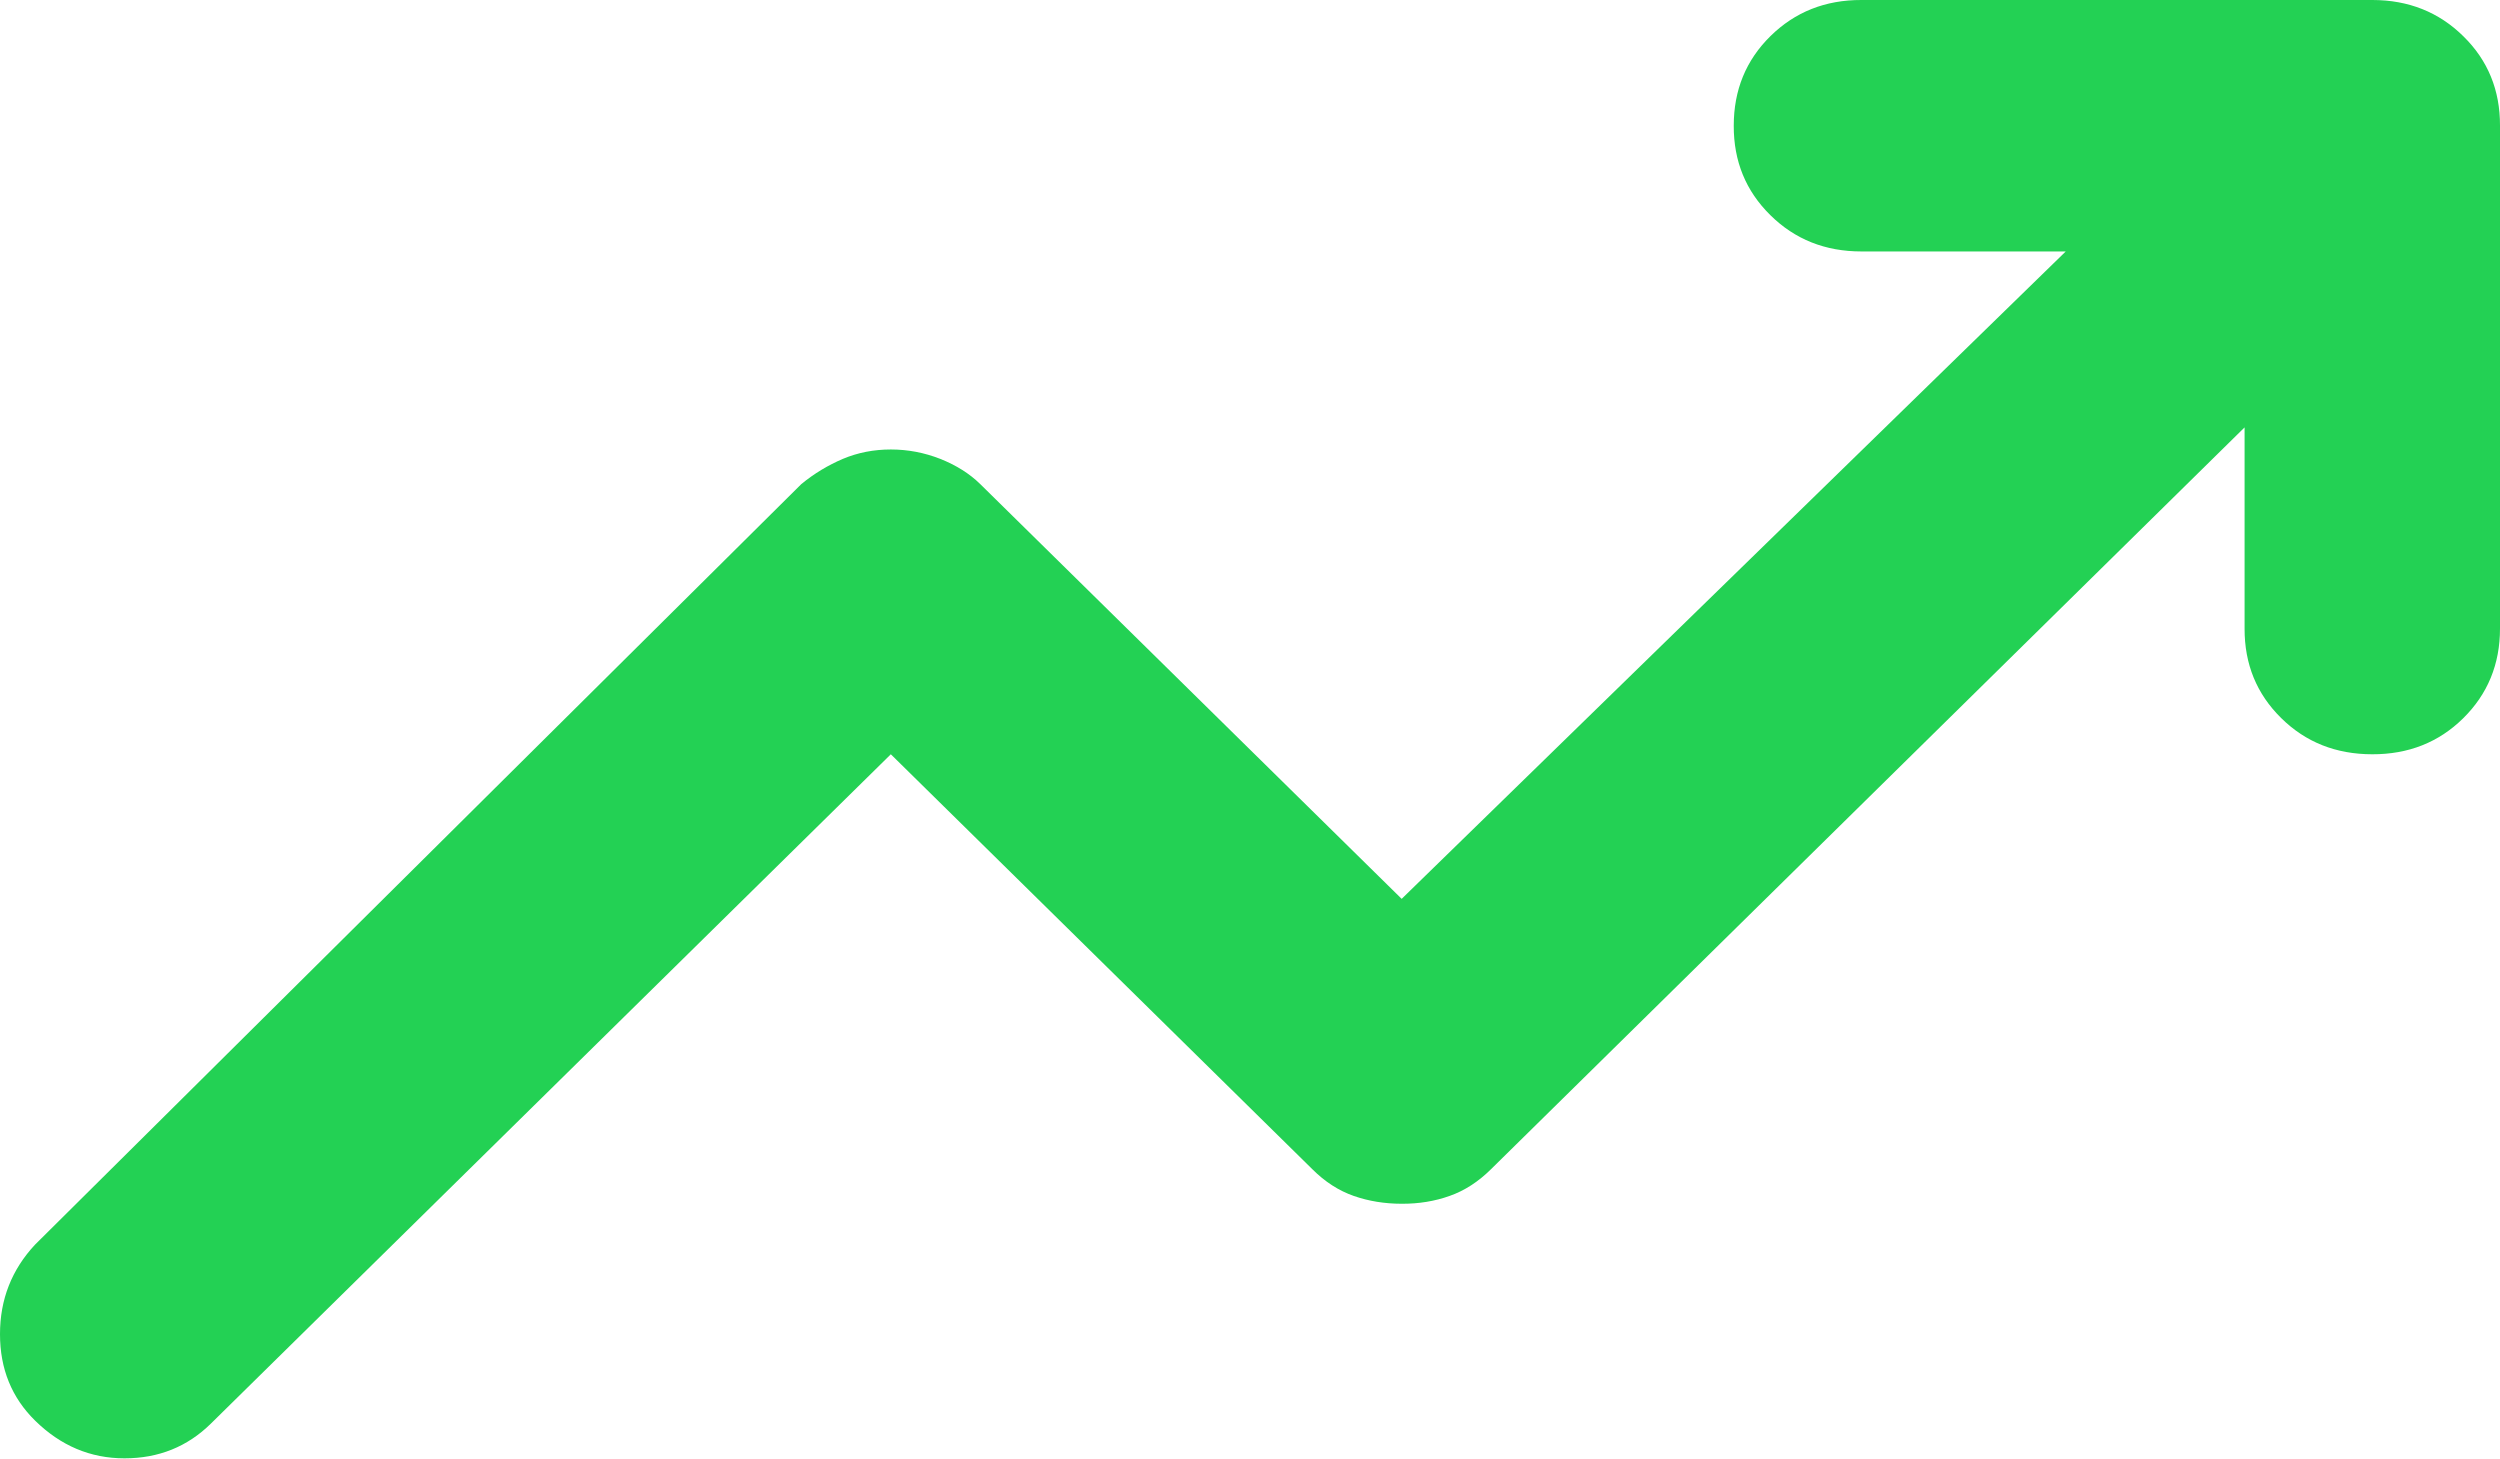
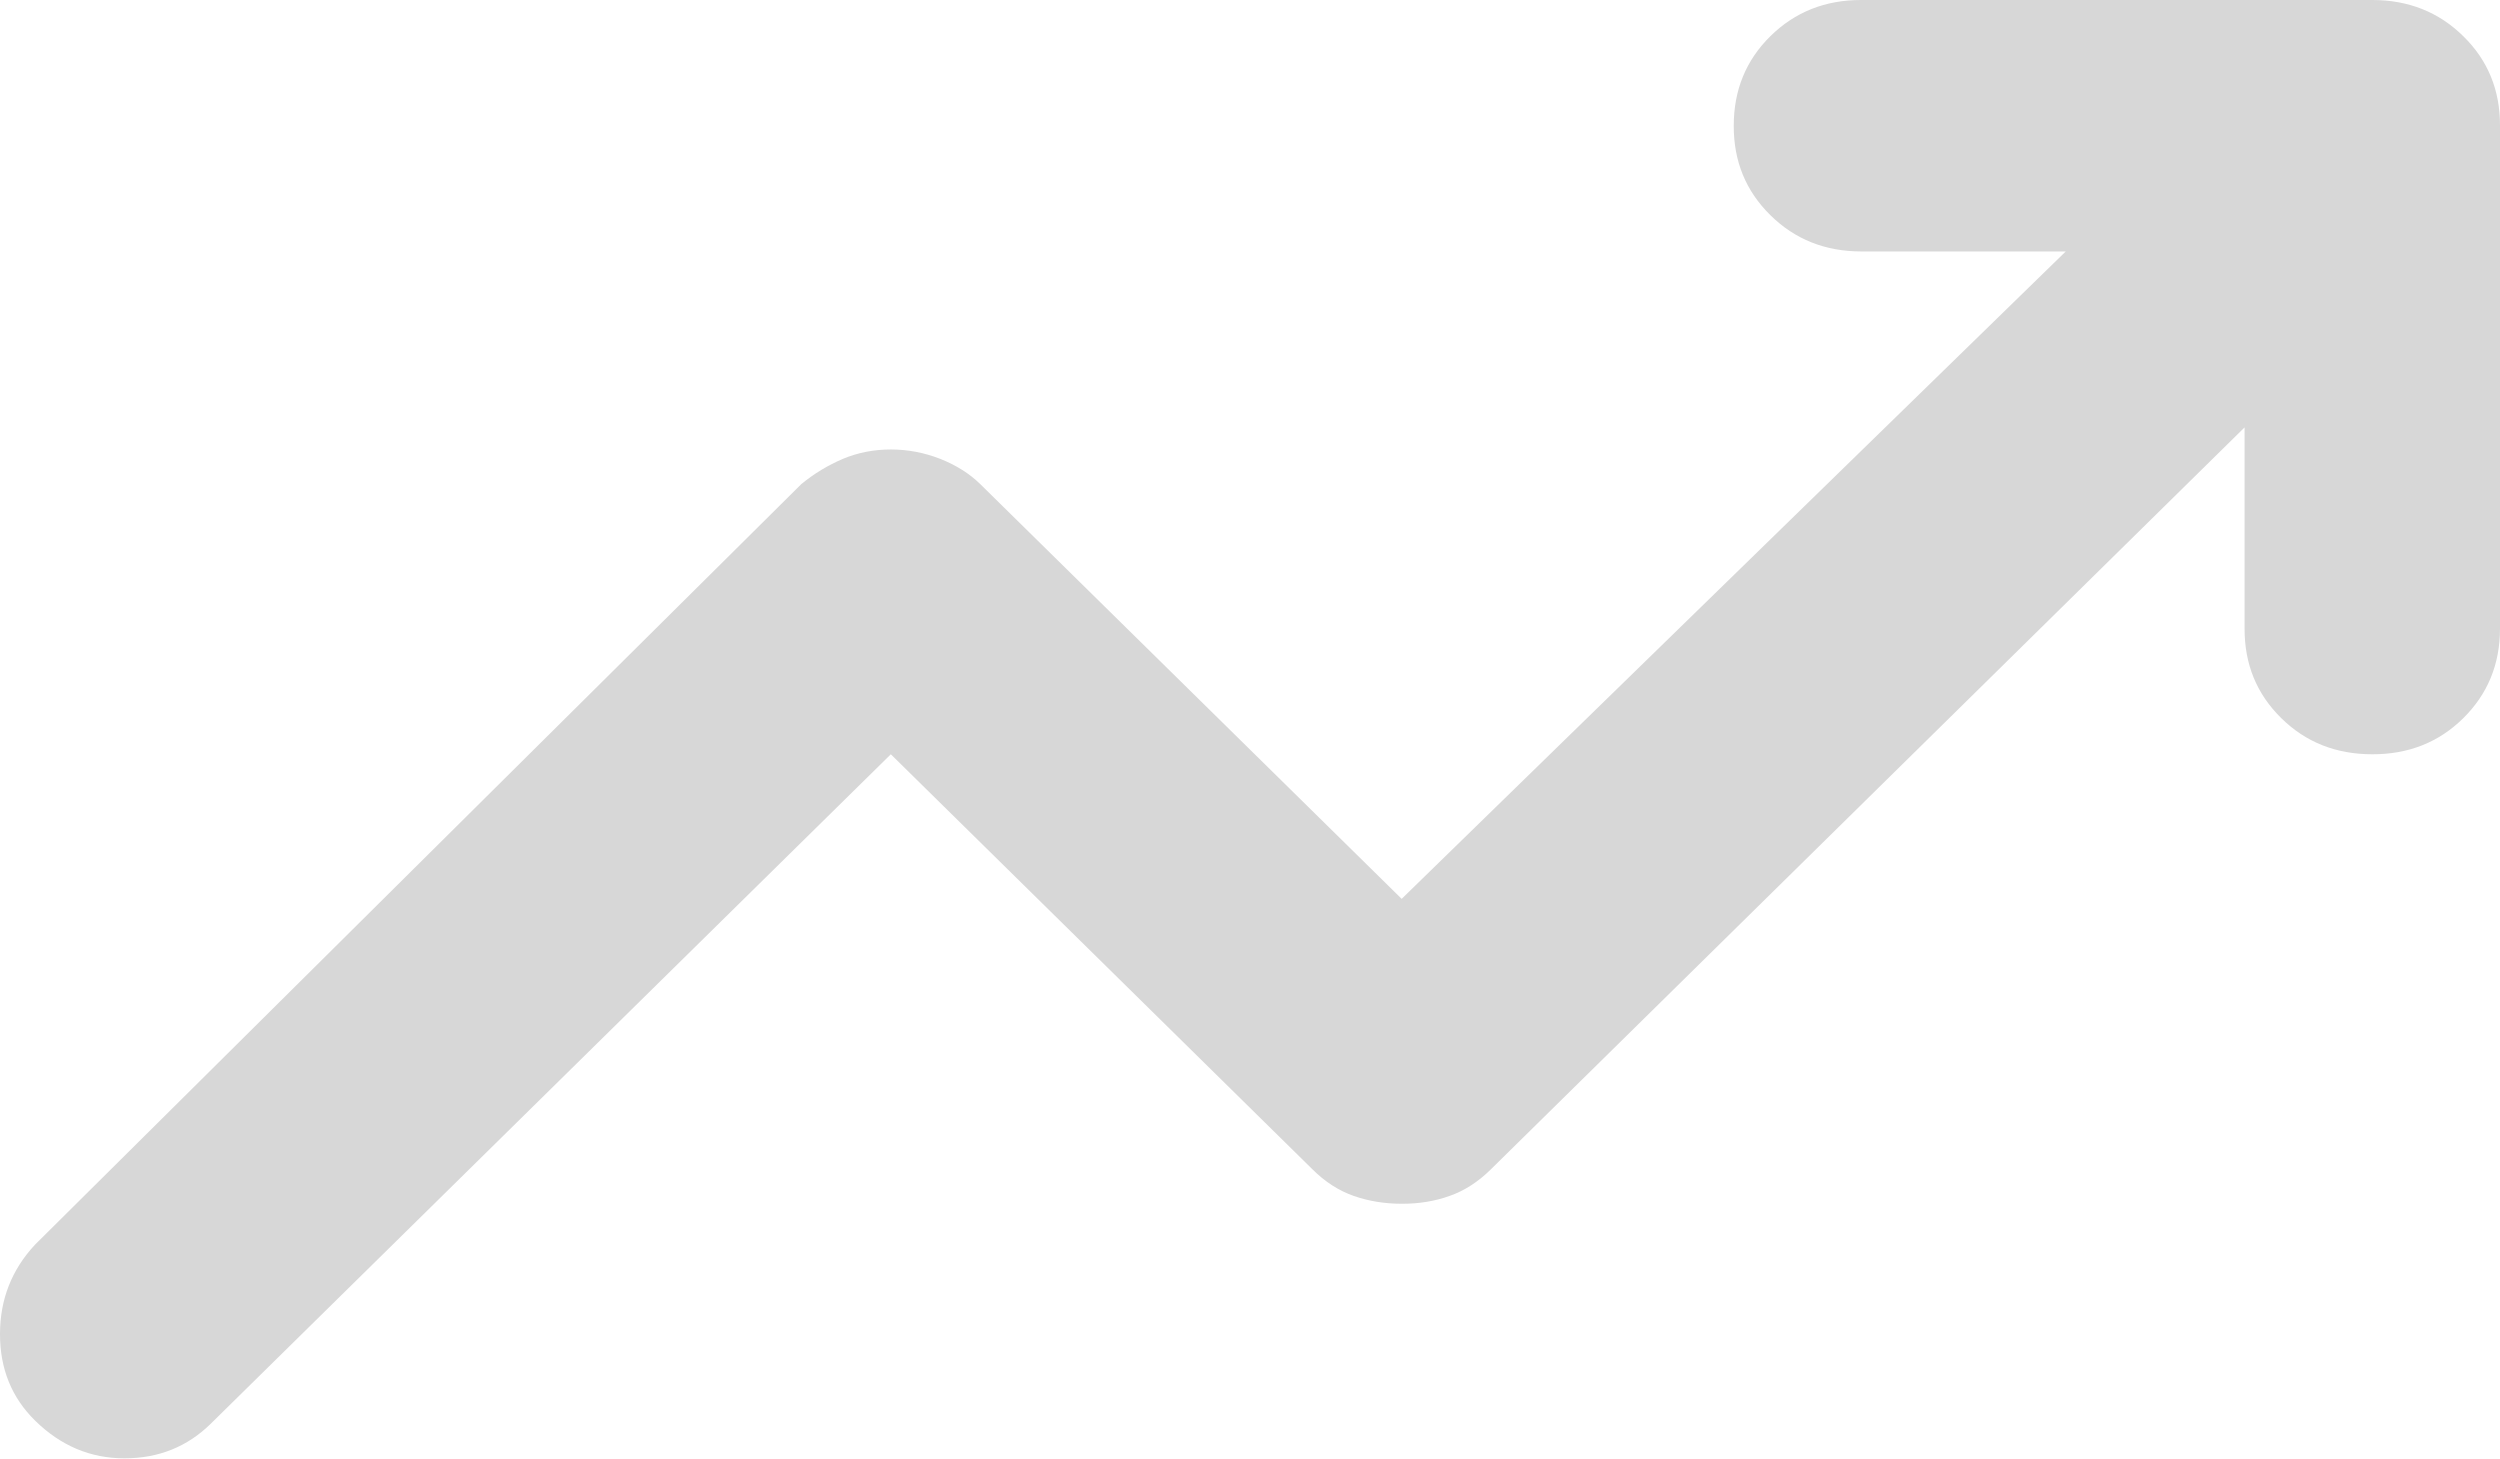
<svg xmlns="http://www.w3.org/2000/svg" width="24" height="14" viewBox="0 0 24 14" fill="none">
-   <path d="M0.337 13.638C0.112 13.417 0 13.14 0 12.808C0 12.475 0.112 12.189 0.337 11.948L7.693 4.647C7.816 4.546 7.949 4.466 8.092 4.405C8.235 4.345 8.388 4.315 8.552 4.315C8.715 4.315 8.873 4.345 9.026 4.405C9.179 4.466 9.307 4.546 9.41 4.647L13.456 8.629L19.831 2.414H17.87C17.522 2.414 17.231 2.298 16.996 2.066C16.76 1.834 16.643 1.548 16.644 1.207C16.644 0.865 16.761 0.578 16.997 0.346C17.232 0.115 17.523 -0.001 17.87 4.1761e-06H22.774C23.121 4.1761e-06 23.413 0.116 23.648 0.348C23.884 0.579 24.001 0.866 24 1.207V6.034C24 6.376 23.882 6.663 23.647 6.895C23.412 7.127 23.12 7.242 22.774 7.241C22.427 7.241 22.135 7.126 21.9 6.894C21.664 6.662 21.547 6.376 21.548 6.034V4.103L14.314 11.224C14.192 11.345 14.059 11.431 13.916 11.481C13.773 11.532 13.619 11.557 13.456 11.556C13.293 11.556 13.139 11.531 12.996 11.481C12.853 11.431 12.72 11.346 12.598 11.224L8.552 7.241L2.023 13.668C1.798 13.889 1.522 14 1.195 14C0.868 14 0.582 13.879 0.337 13.638Z" fill="#23D154" />
+   <path d="M0.337 13.638C0.112 13.417 0 13.14 0 12.808C0 12.475 0.112 12.189 0.337 11.948L7.693 4.647C7.816 4.546 7.949 4.466 8.092 4.405C8.235 4.345 8.388 4.315 8.552 4.315C8.715 4.315 8.873 4.345 9.026 4.405C9.179 4.466 9.307 4.546 9.41 4.647L13.456 8.629L19.831 2.414H17.87C17.522 2.414 17.231 2.298 16.996 2.066C16.76 1.834 16.643 1.548 16.644 1.207C16.644 0.865 16.761 0.578 16.997 0.346C17.232 0.115 17.523 -0.001 17.87 4.1761e-06H22.774C23.121 4.1761e-06 23.413 0.116 23.648 0.348C23.884 0.579 24.001 0.866 24 1.207V6.034C24 6.376 23.882 6.663 23.647 6.895C23.412 7.127 23.12 7.242 22.774 7.241C22.427 7.241 22.135 7.126 21.9 6.894C21.664 6.662 21.547 6.376 21.548 6.034V4.103L14.314 11.224C14.192 11.345 14.059 11.431 13.916 11.481C13.773 11.532 13.619 11.557 13.456 11.556C13.293 11.556 13.139 11.531 12.996 11.481C12.853 11.431 12.72 11.346 12.598 11.224L8.552 7.241L2.023 13.668C1.798 13.889 1.522 14 1.195 14C0.868 14 0.582 13.879 0.337 13.638Z" fill="#D7D7D7" />
</svg>
